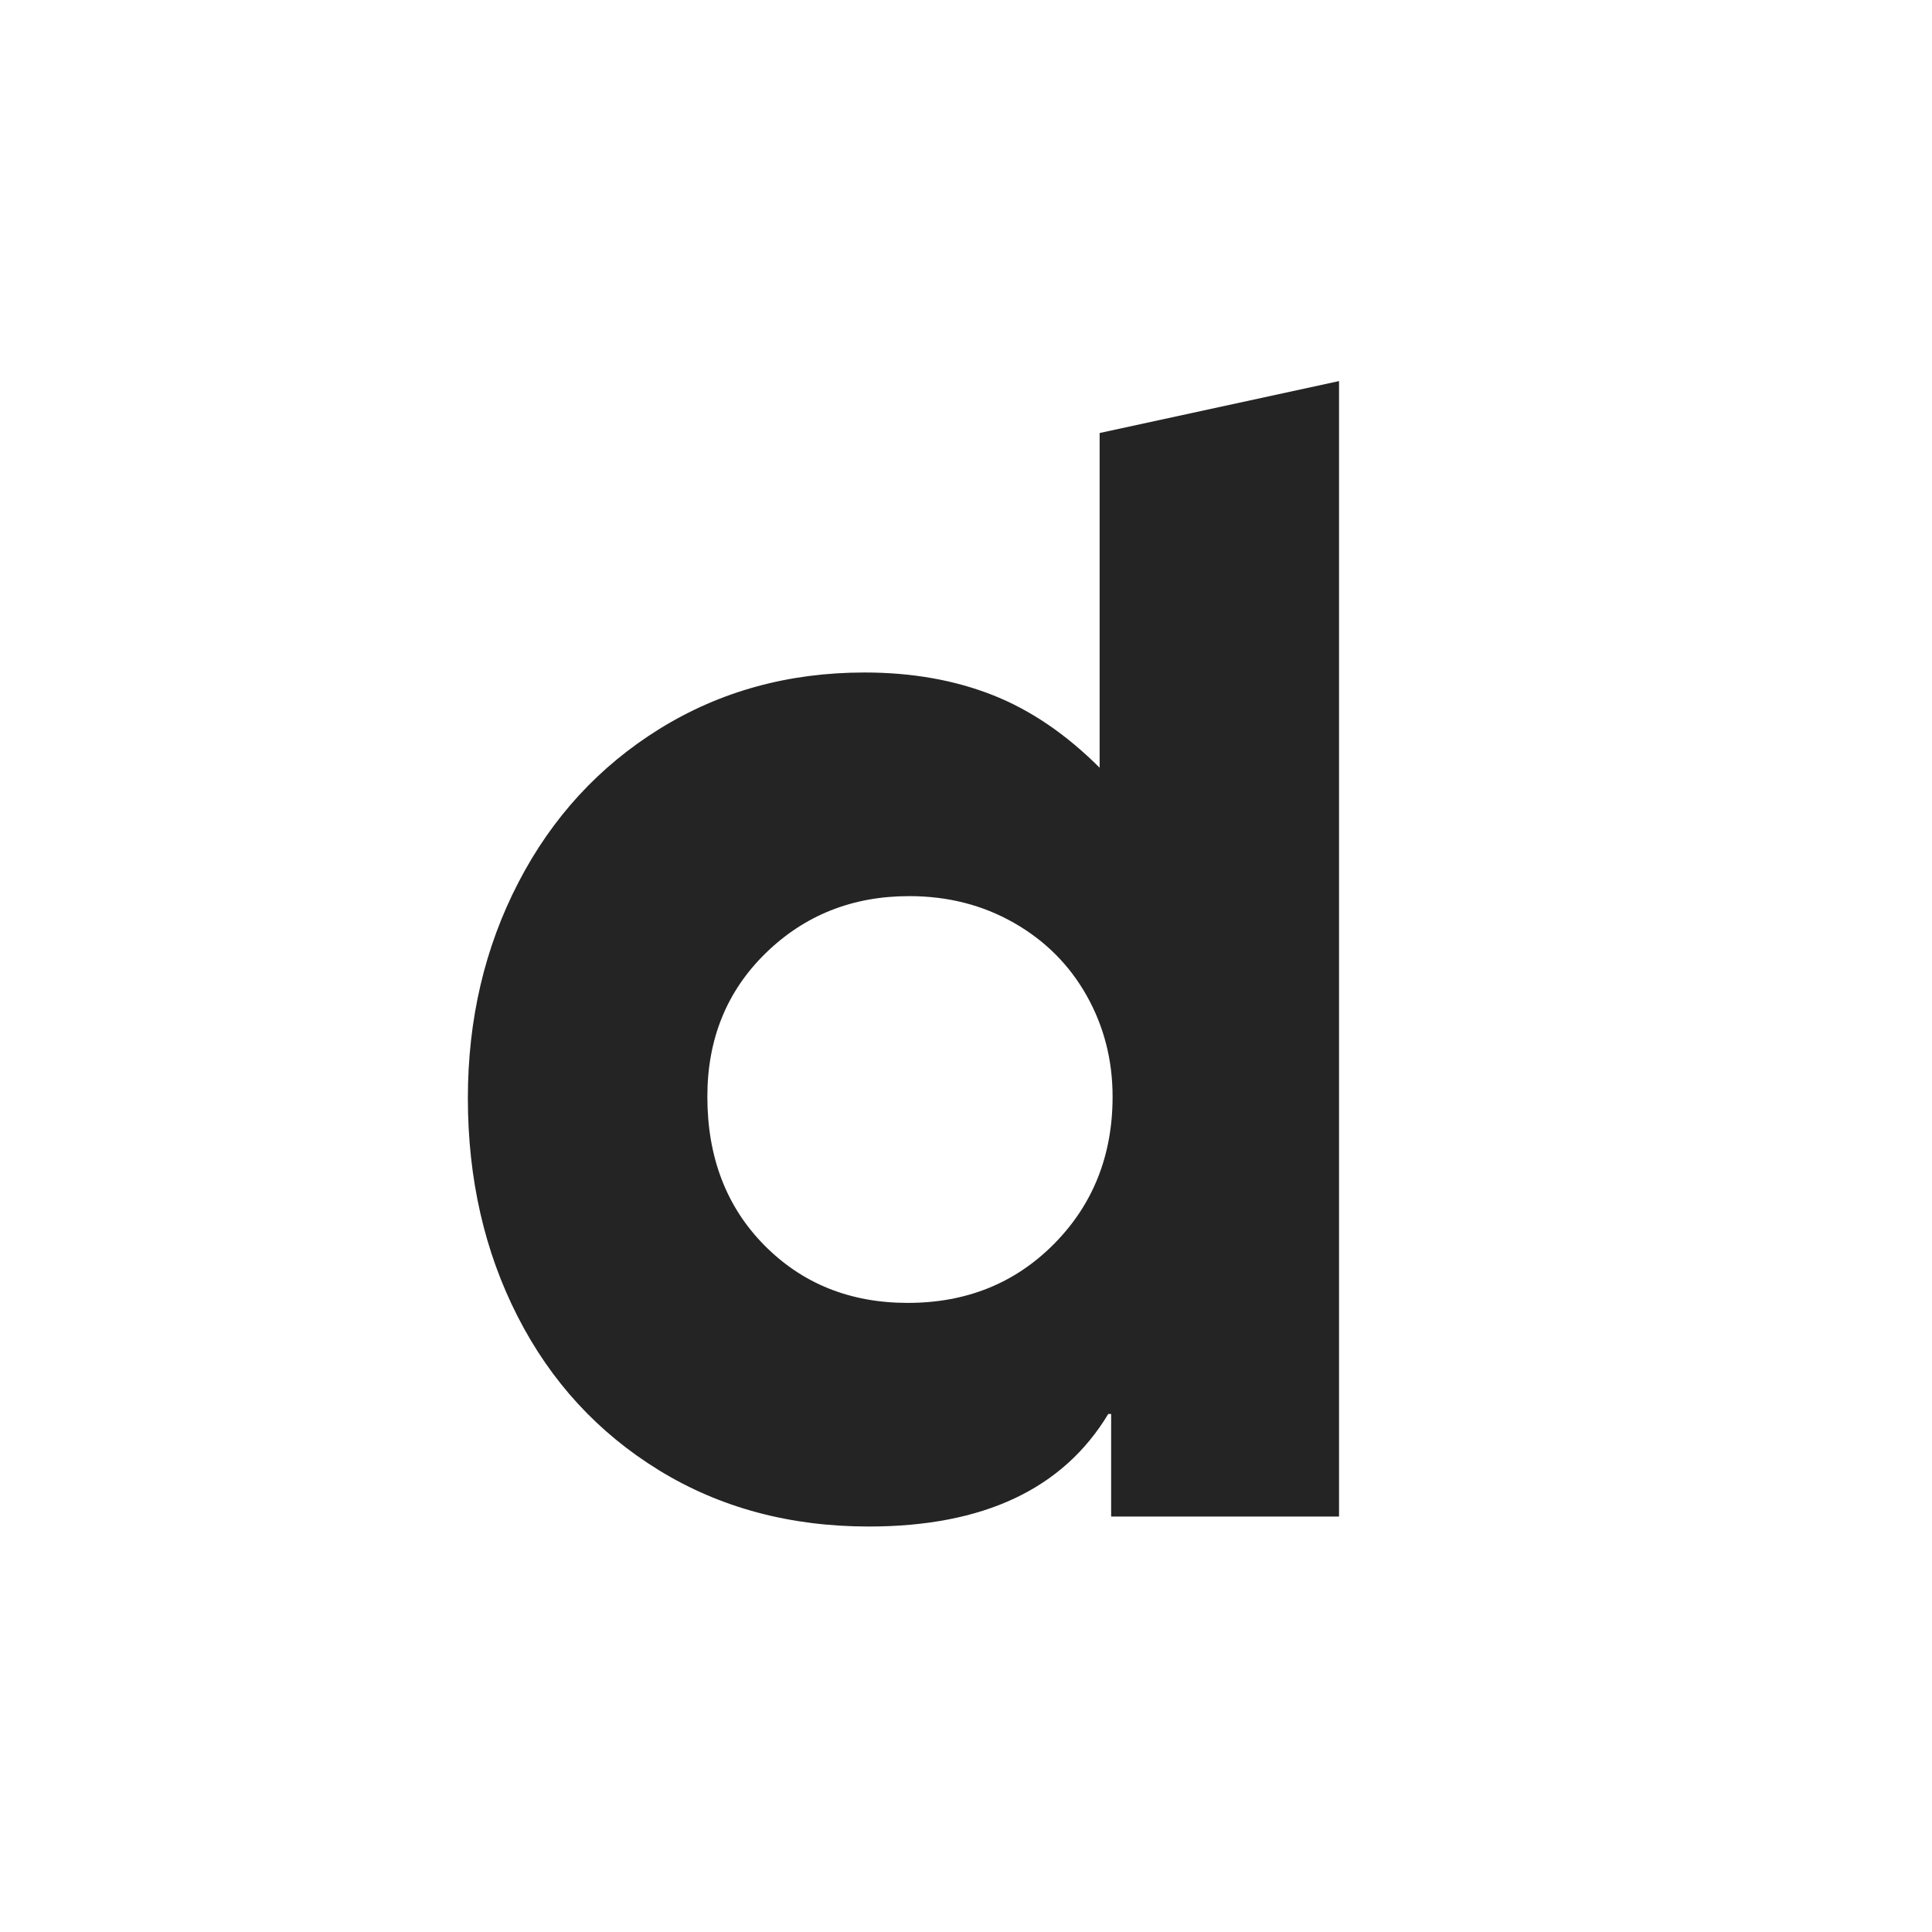
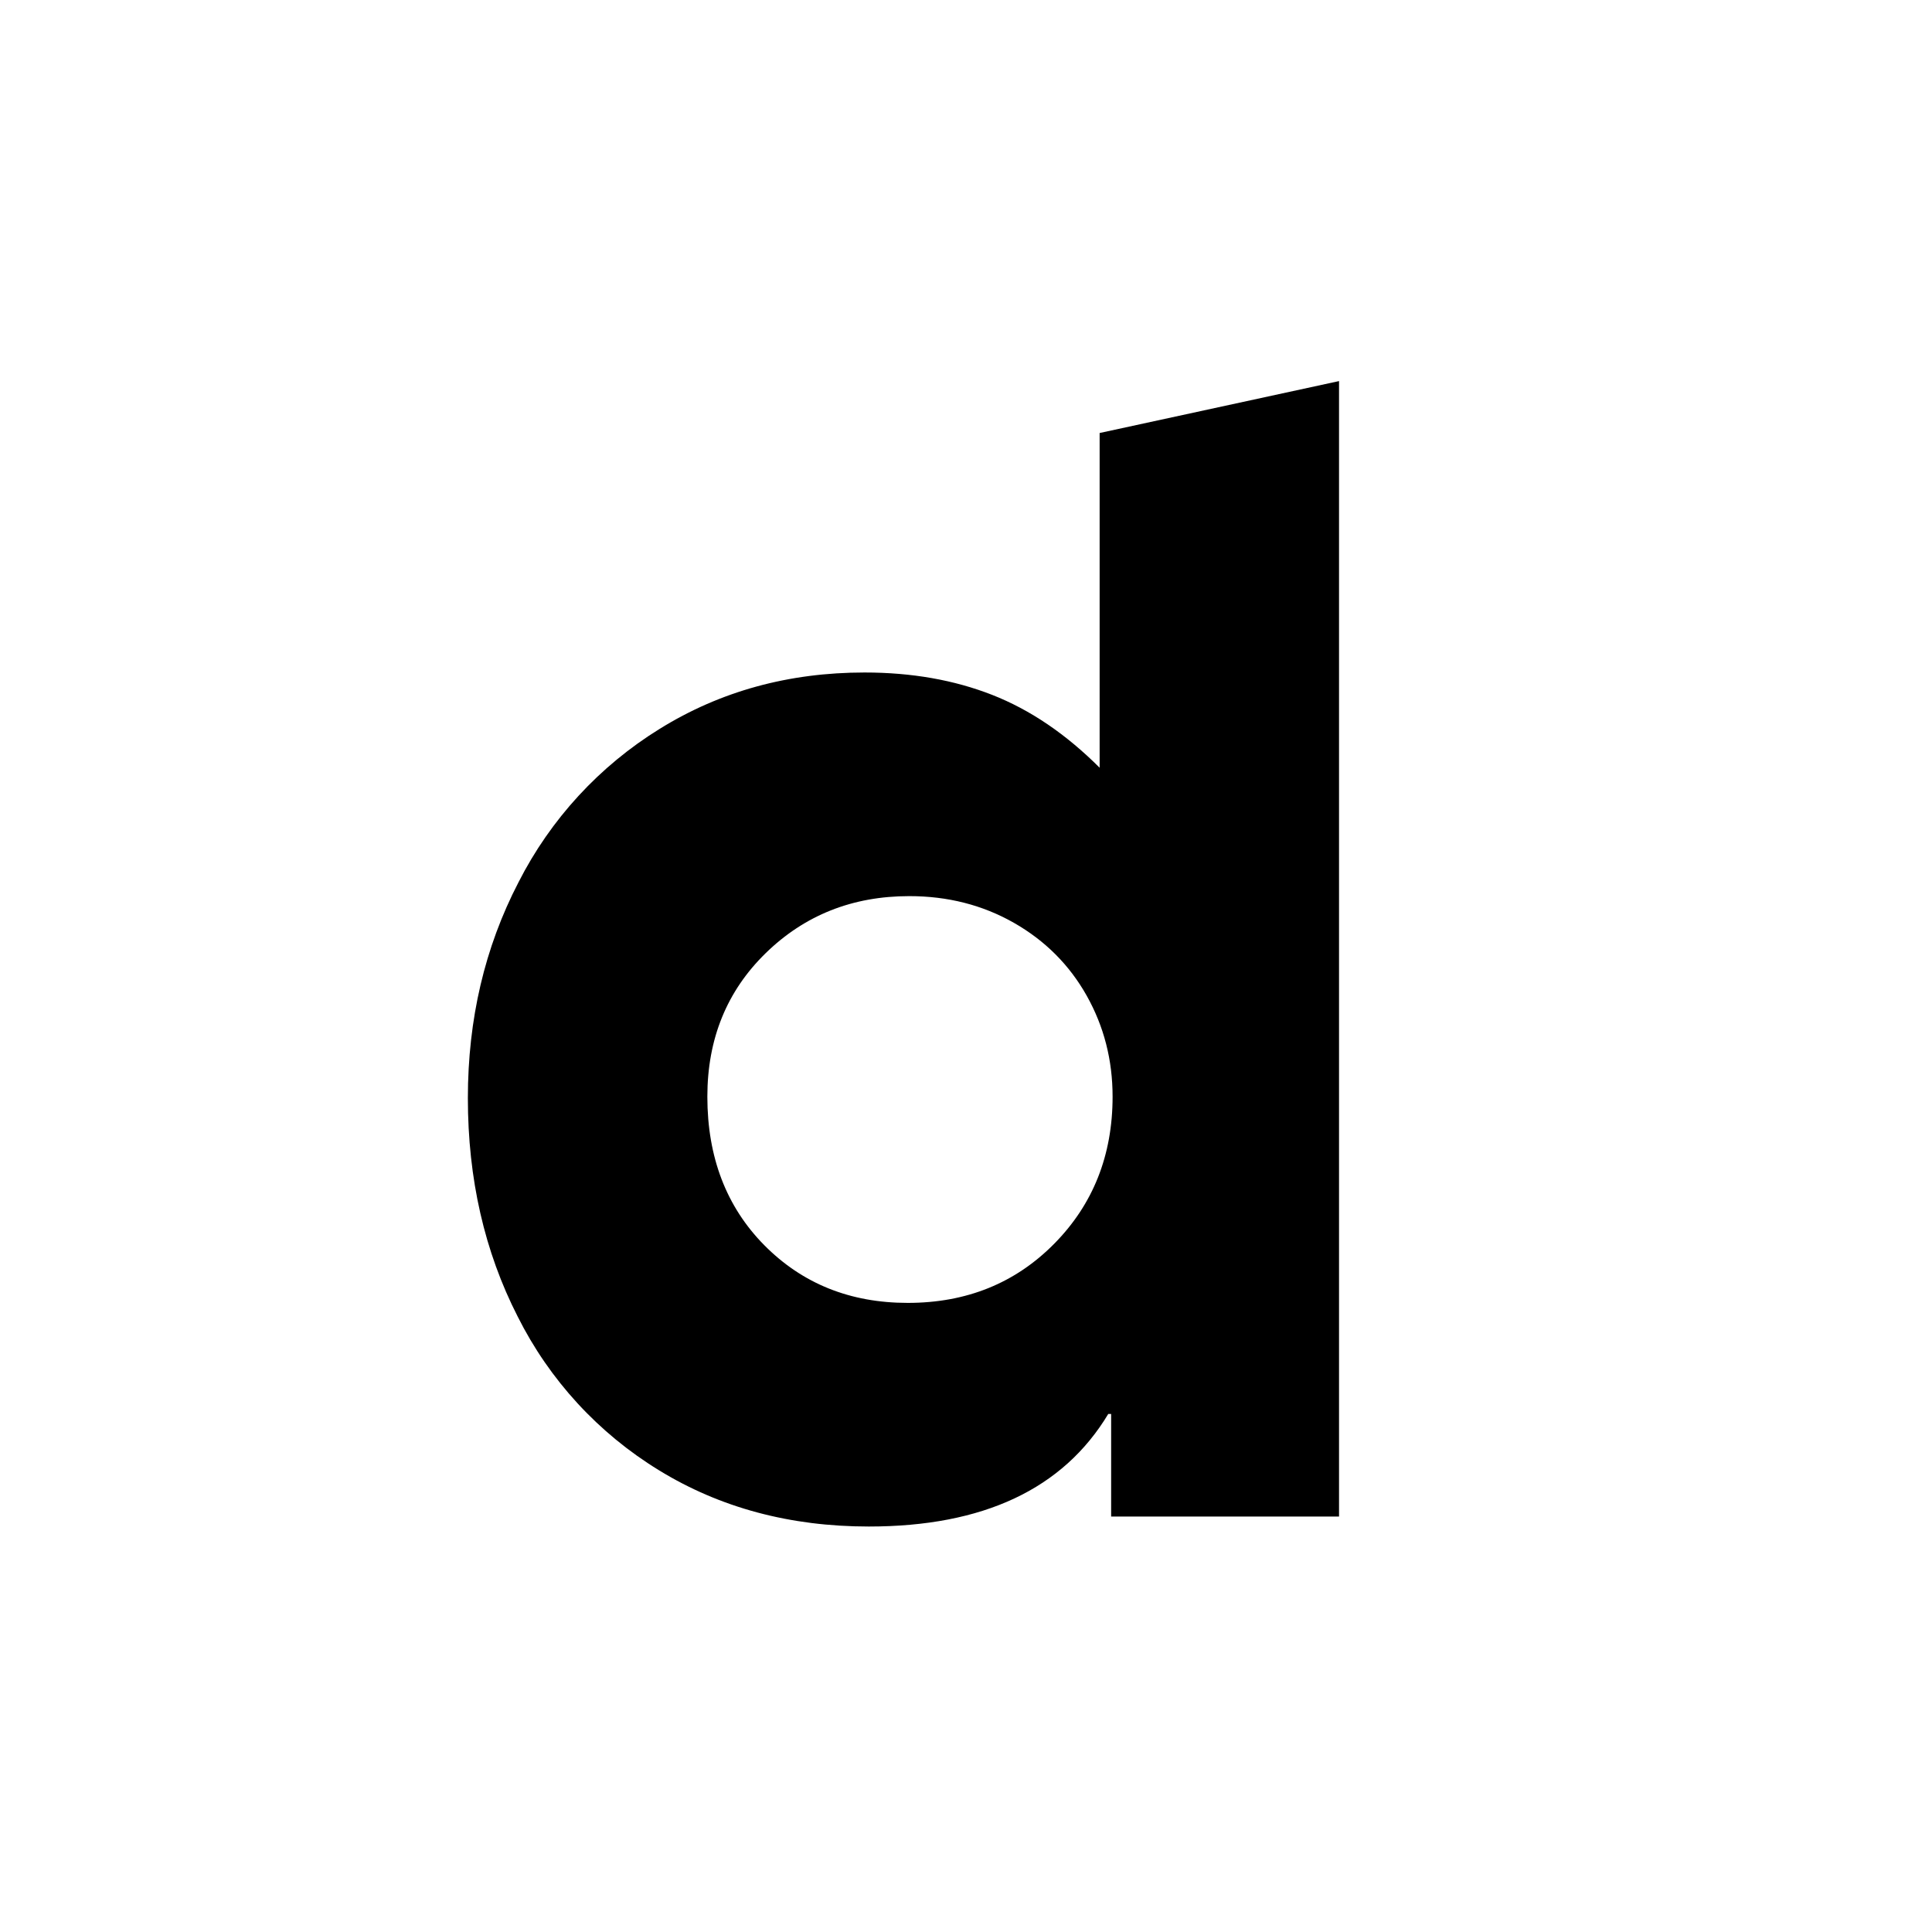
<svg xmlns="http://www.w3.org/2000/svg" width="24" height="24" viewBox="0 0 24 24">
-   <g id="dailymotion-fill" stroke="none" stroke-width="1" fill="none" fill-rule="evenodd">
-     <path d="M13.096,15.45 C12.612,15.94 12.006,16.185 11.277,16.185 C10.56,16.185 9.966,15.946 9.494,15.468 C9.023,14.991 8.787,14.375 8.787,13.623 C8.787,12.906 9.029,12.311 9.512,11.84 C9.996,11.368 10.59,11.132 11.295,11.132 C11.773,11.132 12.206,11.242 12.594,11.463 C12.982,11.684 13.284,11.986 13.499,12.368 C13.714,12.751 13.821,13.169 13.821,13.623 C13.821,14.351 13.579,14.961 13.096,15.45 Z M13.66,5.379 L13.66,9.537 C13.242,9.119 12.797,8.817 12.325,8.632 C11.853,8.447 11.325,8.354 10.74,8.354 C9.796,8.354 8.948,8.587 8.195,9.053 C7.443,9.519 6.858,10.155 6.44,10.962 C6.022,11.768 5.812,12.661 5.812,13.641 C5.812,14.644 6.019,15.549 6.431,16.355 C6.843,17.162 7.428,17.798 8.186,18.264 C8.945,18.73 9.814,18.963 10.793,18.963 C12.215,18.963 13.206,18.497 13.767,17.565 L13.803,17.565 L13.803,18.839 L16.634,18.839 L16.634,4.734 L13.66,5.379 Z" id="🎨-couleur-icône" fill="#242424" />
-   </g>
+   <path fill="currentColor" fill-rule="evenodd" d="M13.096 15.45c-.484.49-1.09.735-1.819.735-.717 0-1.31-.239-1.783-.717-.471-.477-.707-1.093-.707-1.845 0-.717.242-1.312.725-1.783.484-.472 1.078-.708 1.783-.708.478 0 .91.11 1.299.331.388.221.69.523.905.905.215.383.322.8.322 1.255 0 .728-.242 1.338-.725 1.827Zm.564-10.07v4.157c-.418-.418-.863-.72-1.335-.905-.472-.185-1-.278-1.585-.278-.944 0-1.792.233-2.545.7a4.792 4.792 0 0 0-1.755 1.908c-.418.806-.628 1.699-.628 2.679 0 1.003.207 1.908.619 2.714a4.709 4.709 0 0 0 1.755 1.909c.759.466 1.628.699 2.607.699 1.422 0 2.413-.466 2.974-1.398h.036v1.274h2.831V4.734l-2.974.645Z" />
</svg>
